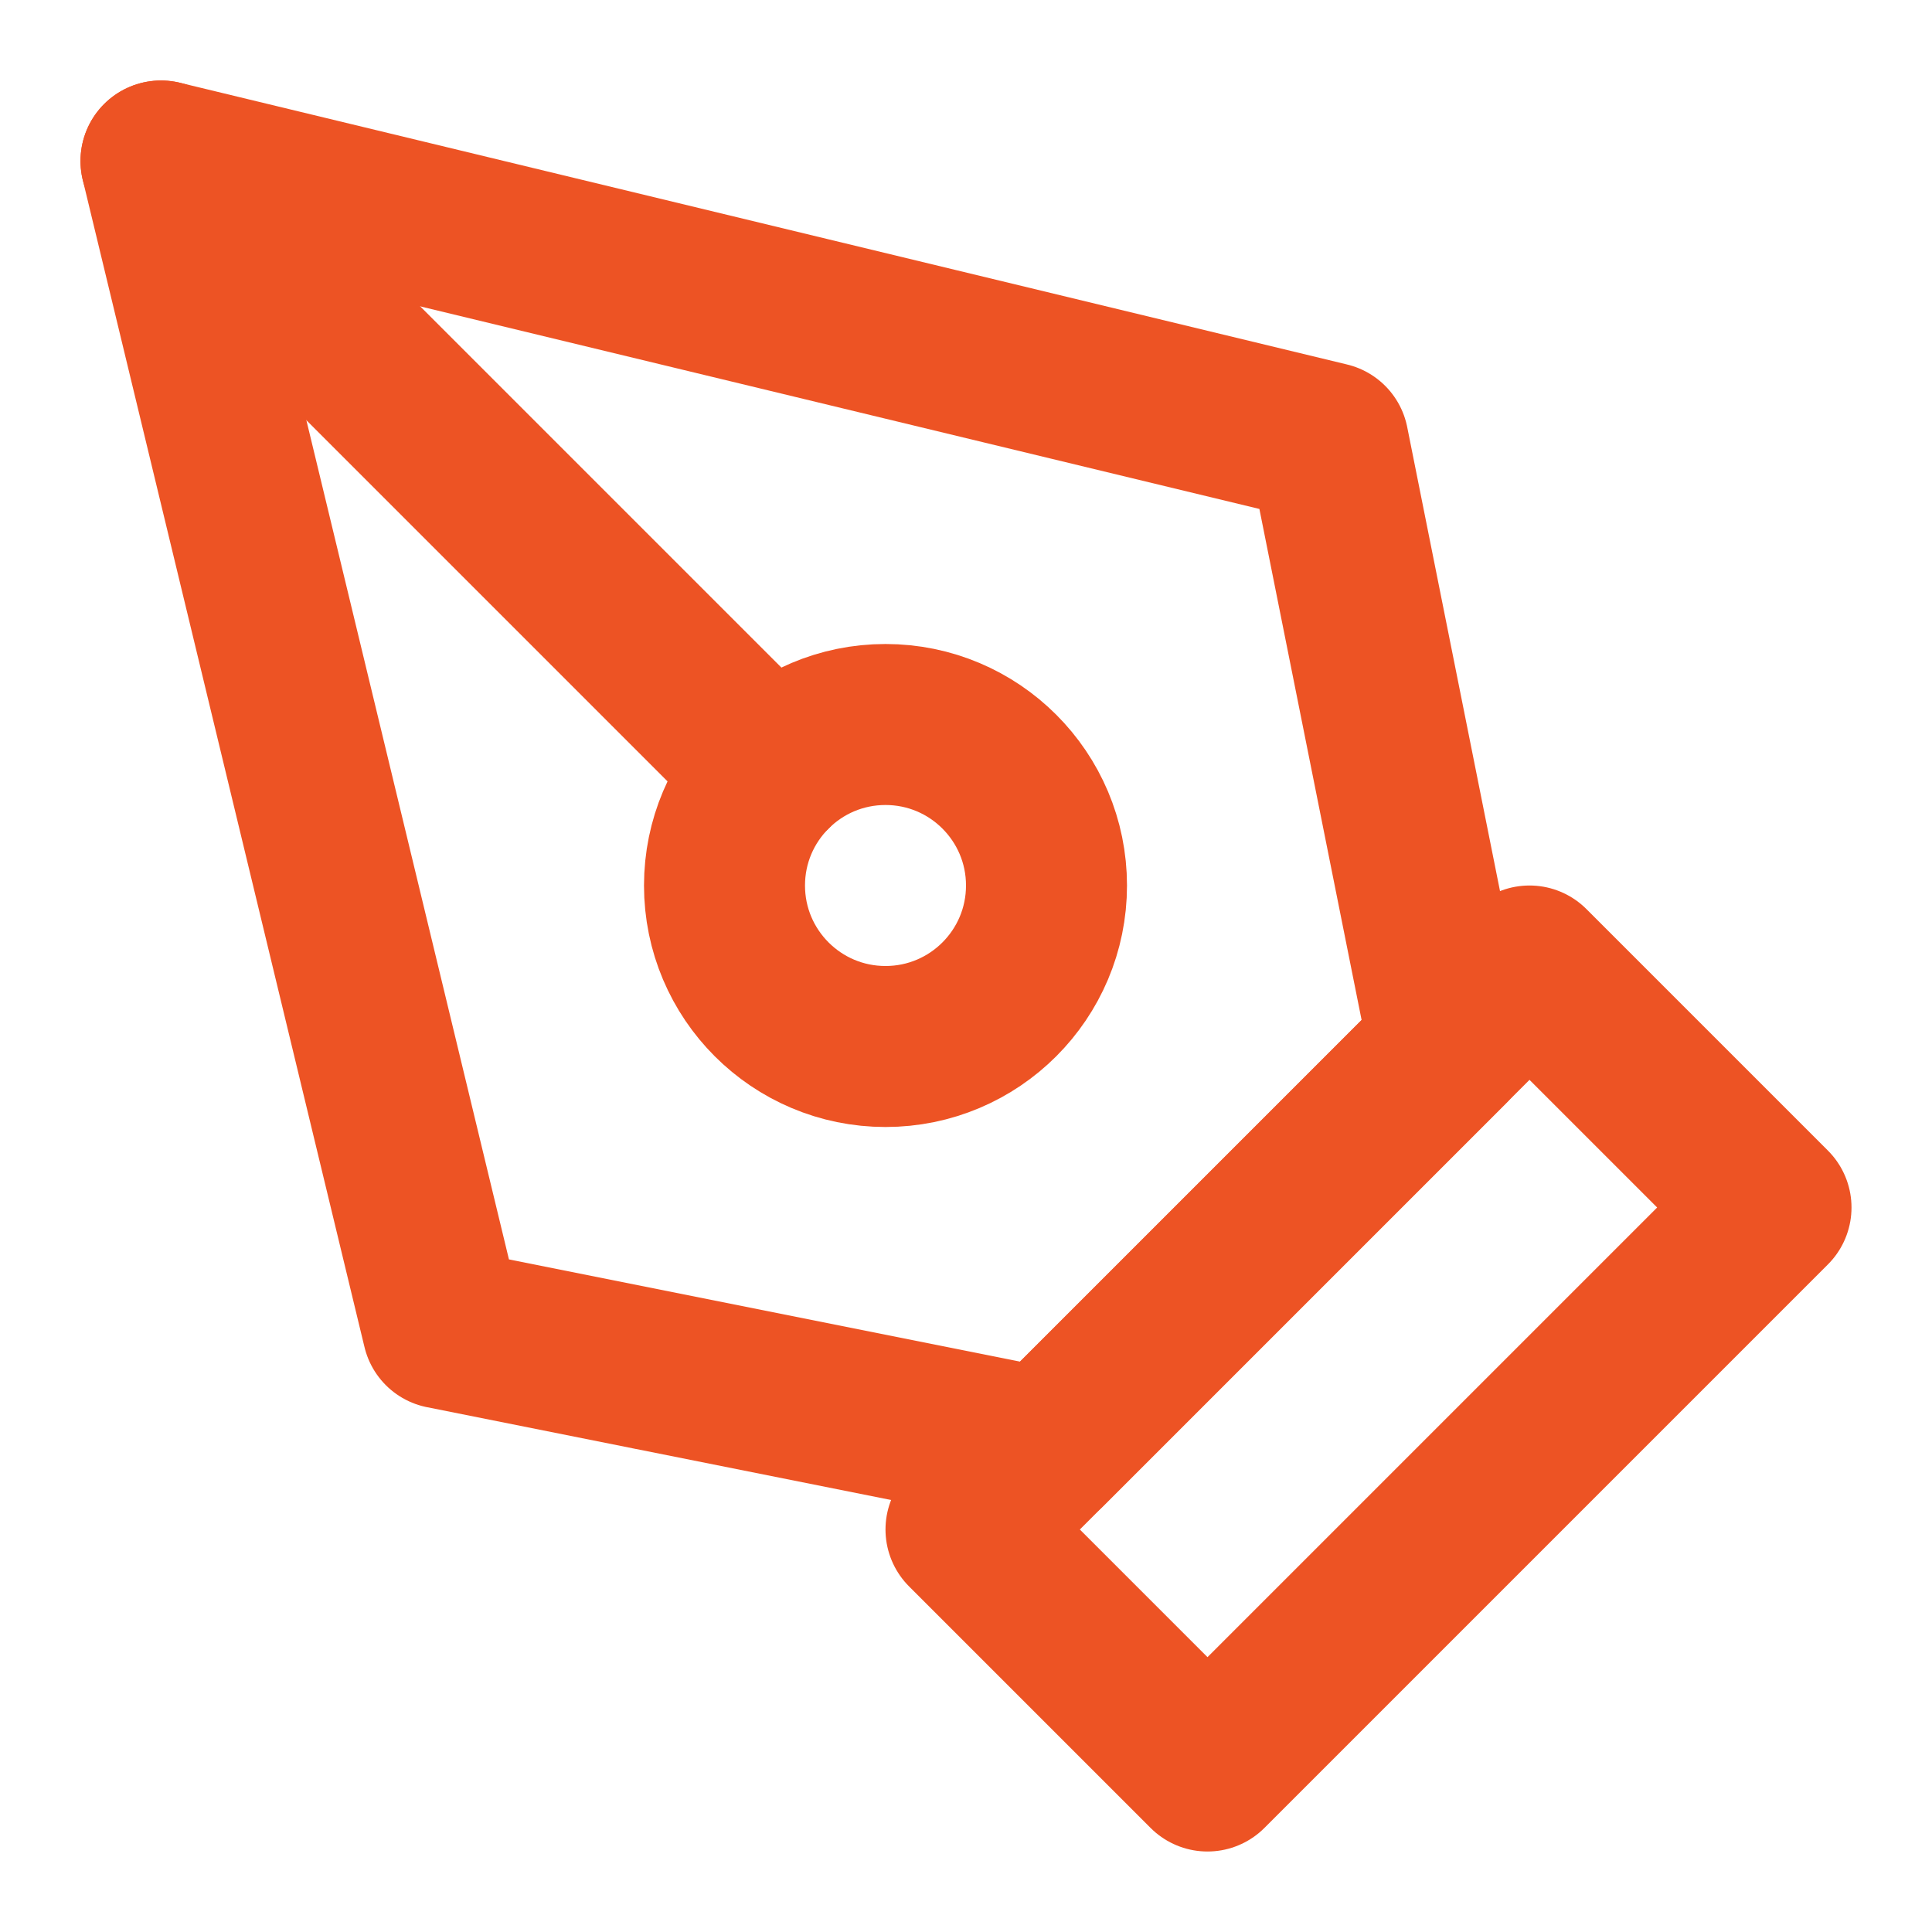
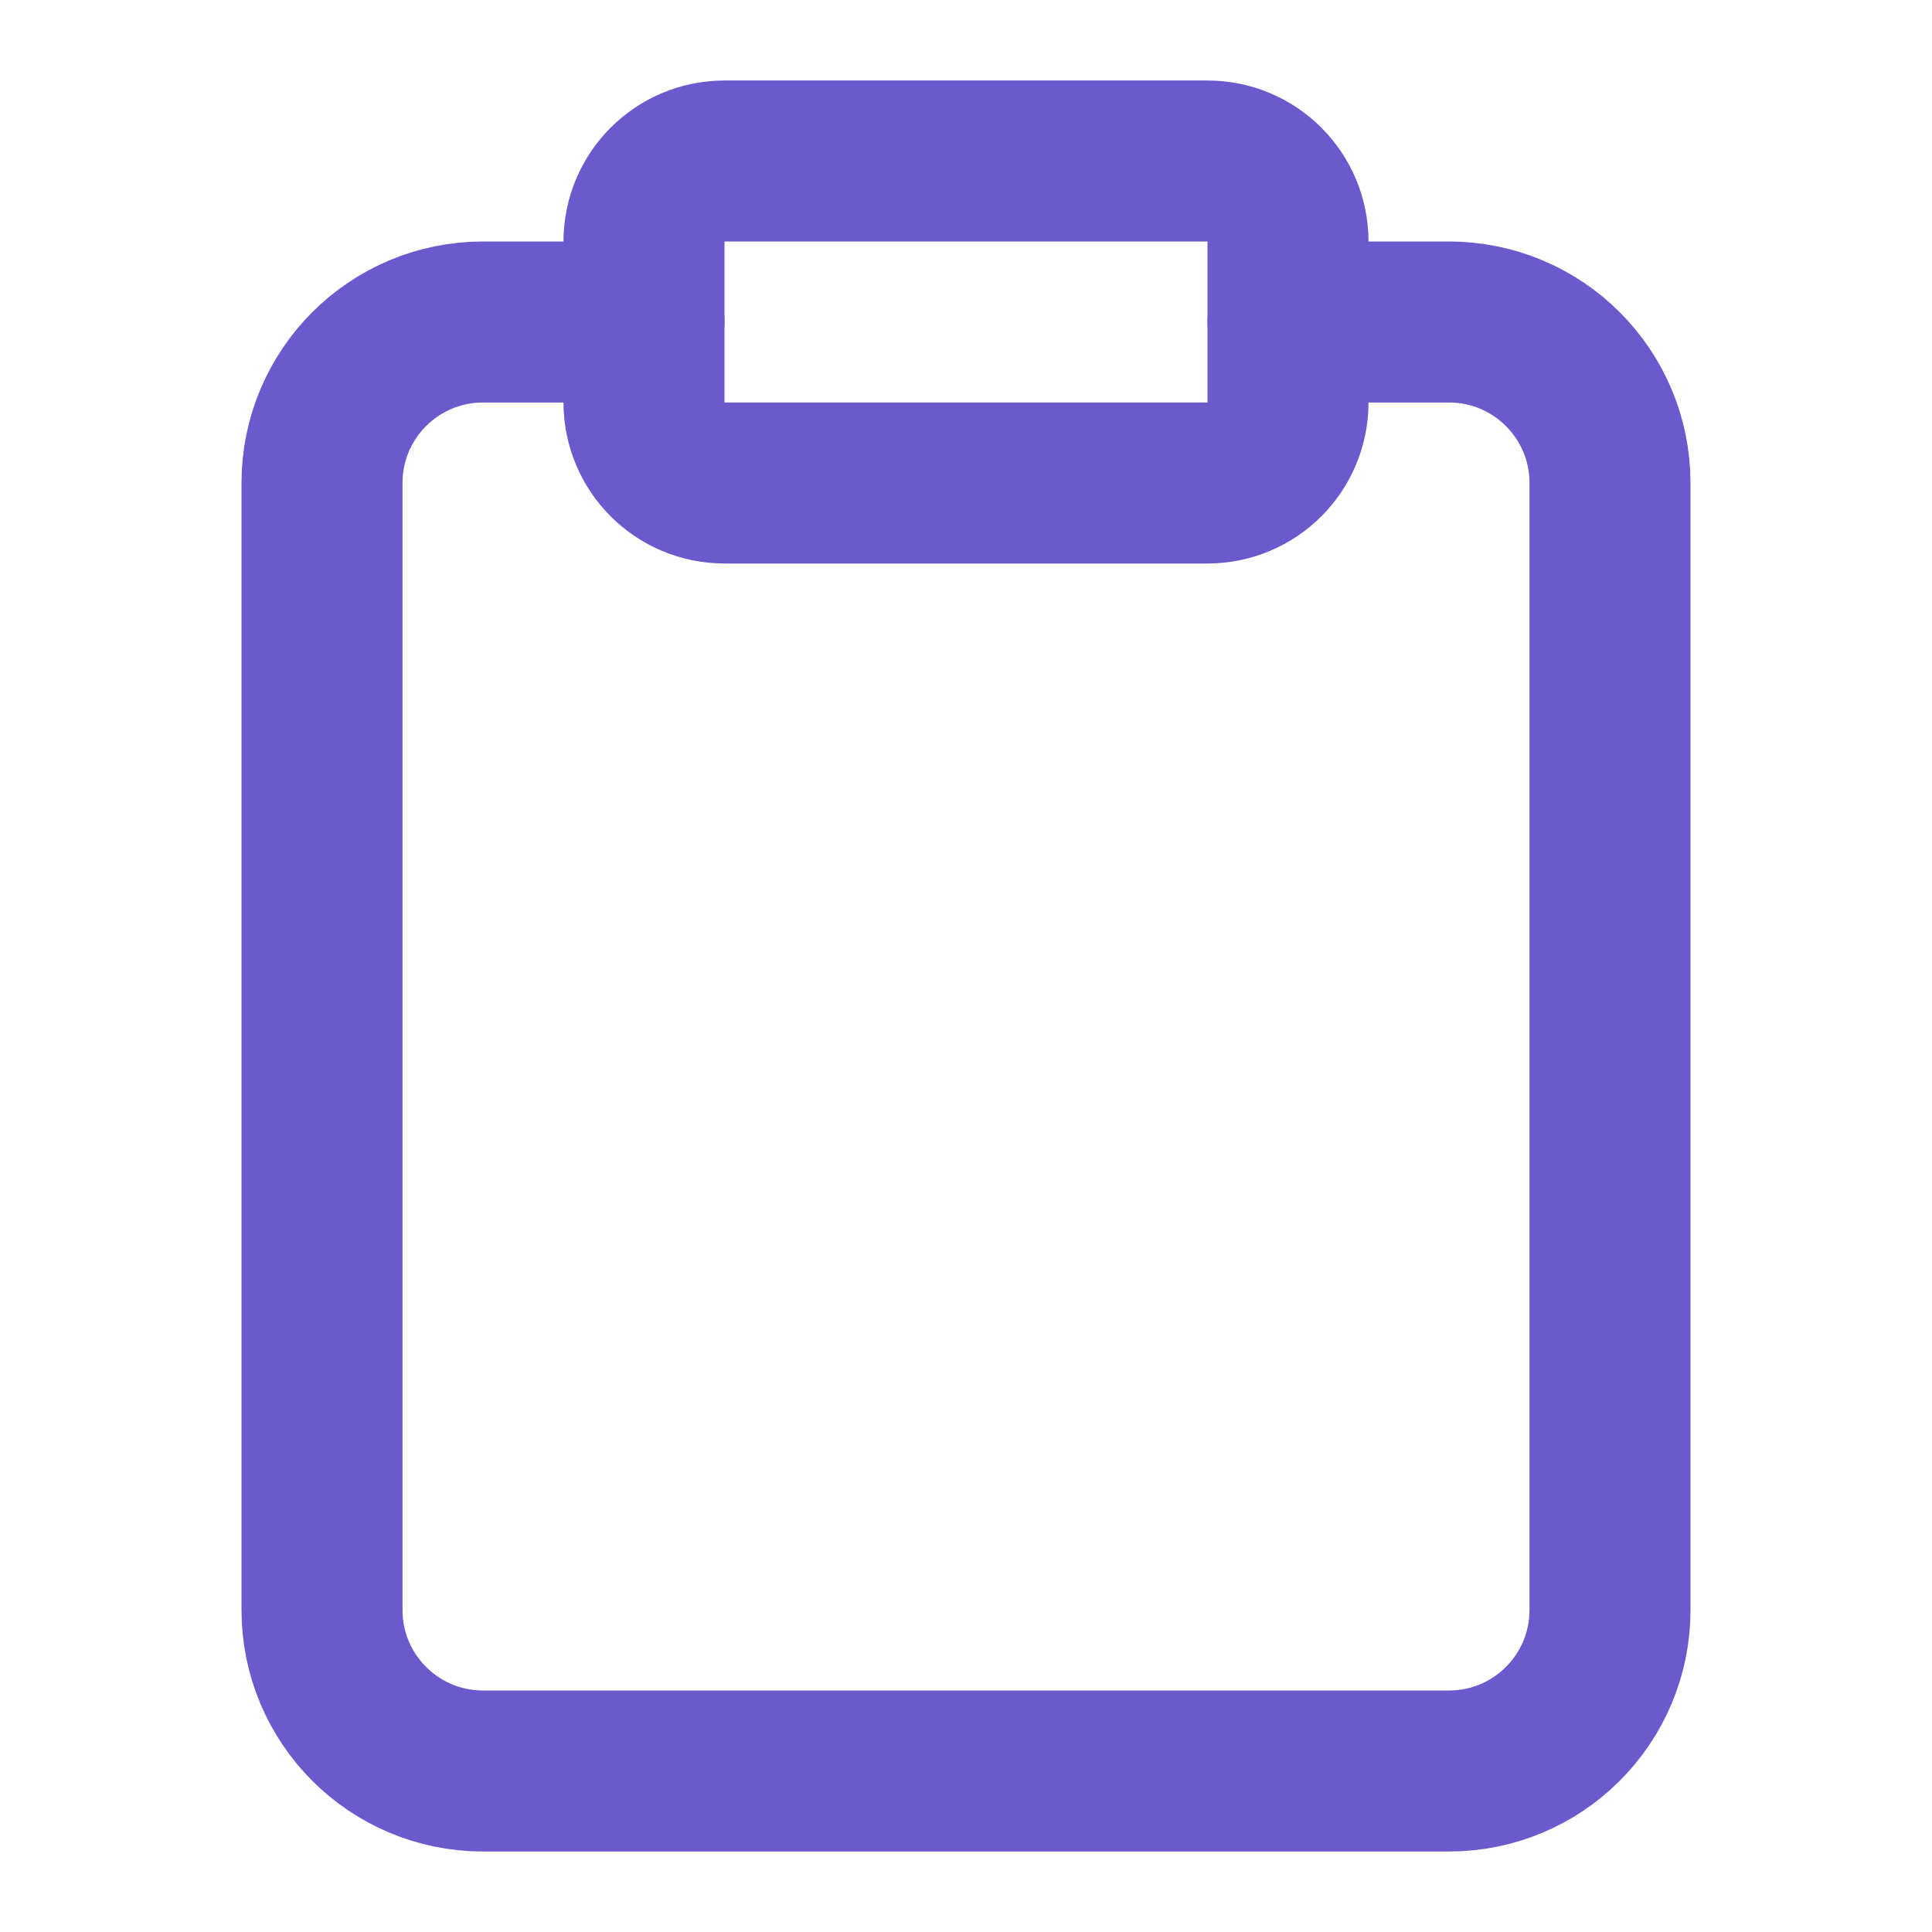
- <svg xmlns="http://www.w3.org/2000/svg" width="24" height="24" viewBox="0 0 24 24" fill="none" stroke="#ed5324" stroke-width="2" stroke-linecap="round" stroke-linejoin="round" class="feather feather-pen-tool">
-   <path d="M12 19l7-7 3 3-7 7-3-3z" />
-   <path d="M18 13l-1.5-7.5L2 2l3.5 14.5L13 18l5-5z" />
-   <path d="M2 2l7.586 7.586" />
-   <circle cx="11" cy="11" r="2" />
+ <svg xmlns="http://www.w3.org/2000/svg" width="24" height="24" viewBox="0 0 24 24" fill="none" stroke="slateblue" stroke-width="2" stroke-linecap="round" stroke-linejoin="round" class="feather feather-clipboard">
+   <path d="M16 4h2a2 2 0 0 1 2 2v14a2 2 0 0 1-2 2H6a2 2 0 0 1-2-2V6a2 2 0 0 1 2-2h2" />
+   <rect x="8" y="2" width="8" height="4" rx="1" ry="1" />
</svg>
